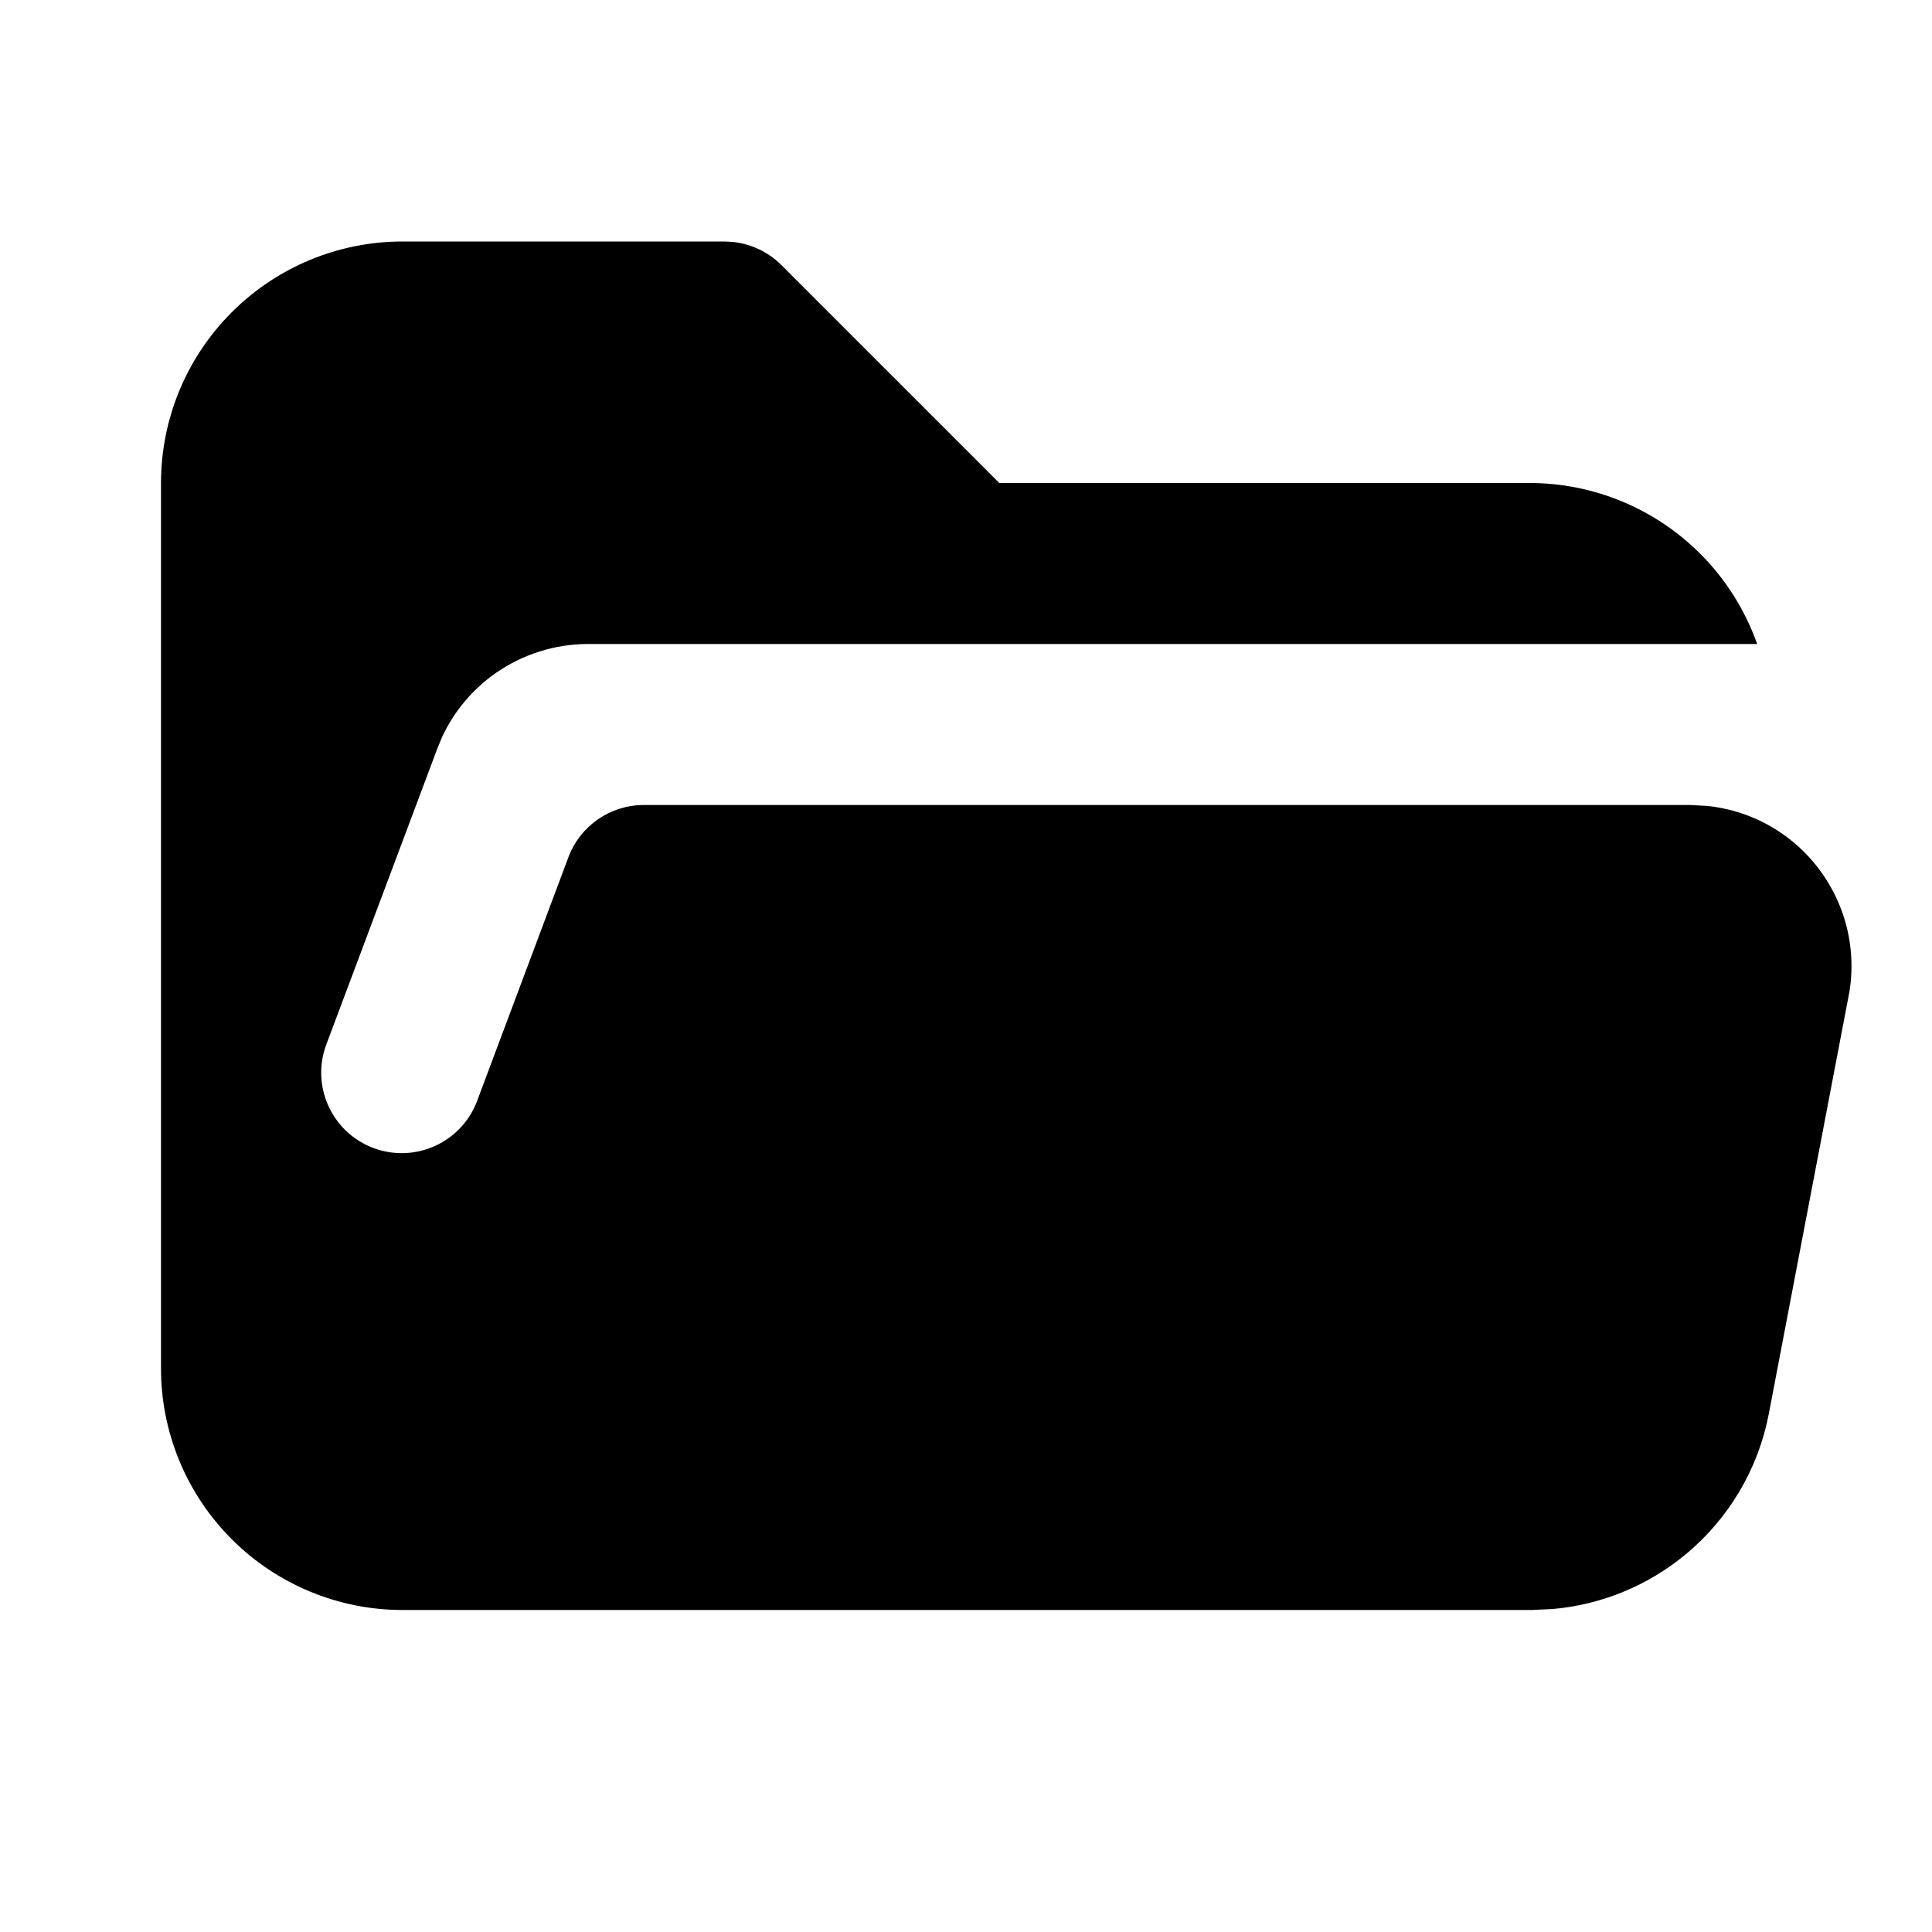
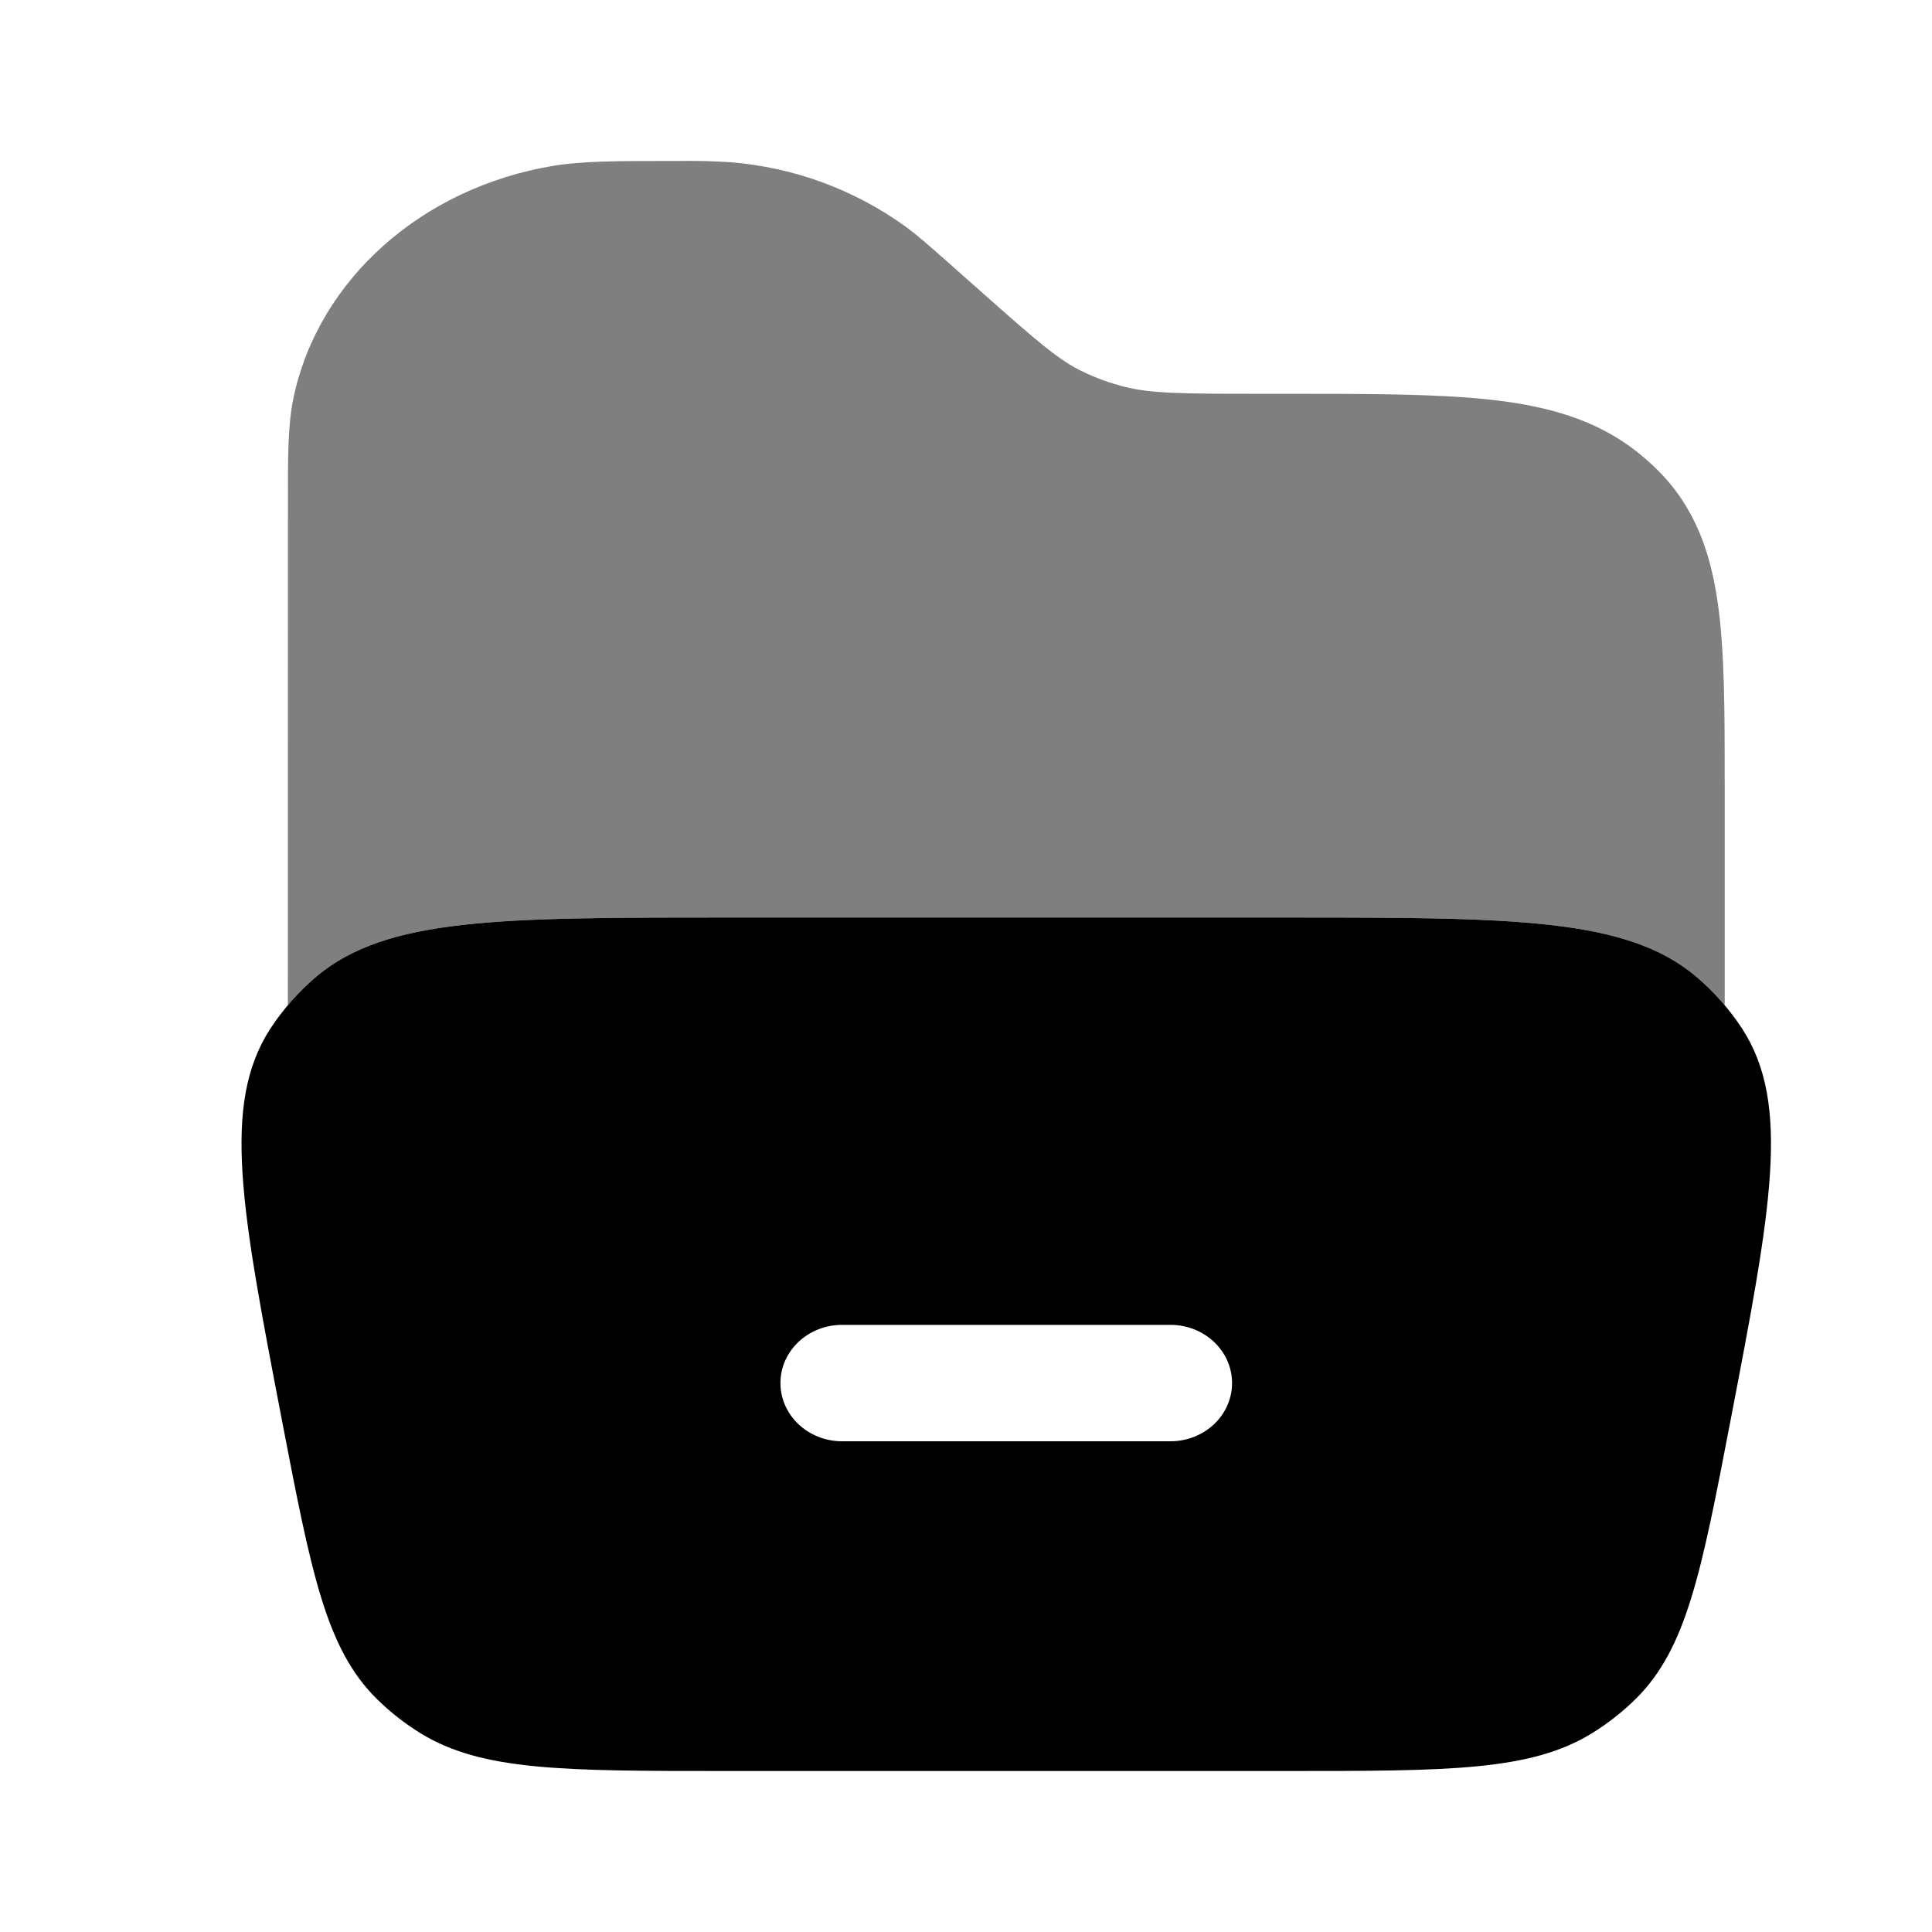
- <svg xmlns="http://www.w3.org/2000/svg" width="24" height="24" viewBox="0 0 24 24" fill="currentColor" class="icon icon-tabler icons-tabler-filled icon-tabler-folder-open">
-   <path stroke="none" d="M0 0h24v24H0z" fill="none" />
-   <path d="M2 6c0 -.796 .316 -1.558 .879 -2.121c.563 -.563 1.325 -.879 2.121 -.879h4l.099 .005c.229 .023 .444 .124 .608 .288l2.707 2.707h6.586c.796 0 1.558 .316 2.121 .879c.319 .319 .559 .703 .707 1.121l-14.523 0c-.407 0 -.805 .125 -1.14 .356c-.292 .203 -.525 .48 -.674 .801l-.058 .141l-1.379 3.676c-.194 .517 .068 1.093 .585 1.287c.517 .194 1.094 -.068 1.288 -.585l1.134 -3.027c.146 -.39 .519 -.649 .937 -.649h13.002l.217 .012c.216 .024 .426 .082 .624 .173c.054 .025 .107 .053 .159 .083c.199 .115 .377 .263 .525 .439c.188 .222 .325 .482 .403 .762c.077 .28 .092 .573 .045 .859c-.001 .008 -.003 .016 -.005 .024l-.995 5.21c-.131 .686 -.497 1.304 -1.036 1.749c-.47 .389 -1.046 .624 -1.65 .677l-.261 .012h-14.026c-.796 0 -1.558 -.316 -2.121 -.879c-.563 -.563 -.879 -1.325 -.879 -2.121v-11z" />
+ <svg xmlns="http://www.w3.org/2000/svg" width="1em" height="1em" viewBox="0 0 24 24">
+   <g fill="currentColor">
+     <path fill-rule="evenodd" d="M3.358 12.779c-.61.941-.358 2.25.145 4.868c.363 1.885.544 2.827 1.172 3.452q.246.244.544.429C5.982 22 6.995 22 9.022 22h6.956c2.027 0 3.04 0 3.803-.472q.298-.185.544-.429c.628-.625.81-1.567 1.172-3.452c.503-2.618.755-3.927.145-4.868a3 3 0 0 0-.57-.646c-.87-.735-2.279-.735-5.094-.735H9.022c-2.815 0-4.223 0-5.094.735a3 3 0 0 0-.57.646m6.337 4.402c0-.4.343-.723.765-.723h4.08c.422 0 .765.323.765.723s-.343.723-.765.723h-4.08c-.422 0-.765-.324-.765-.723" clip-rule="evenodd" />
+     <path d="M3.576 12.485q.16-.19.352-.352c.87-.735 2.279-.735 5.094-.735h6.956c2.815 0 4.223 0 5.094.735q.192.162.353.353v-2.73c0-.91 0-1.663-.086-2.264c-.09-.635-.286-1.197-.755-1.66a3 3 0 0 0-.242-.214c-.512-.408-1.125-.575-1.82-.652c-.669-.074-1.512-.074-2.545-.074h-.353c-.982 0-1.334-.006-1.653-.087a2.7 2.7 0 0 1-.536-.196c-.284-.14-.532-.351-1.227-.968l-.474-.42c-.2-.176-.335-.296-.48-.403a4.3 4.3 0 0 0-2.183-.803A8 8 0 0 0 8.414 2h-.117c-.64 0-1.063 0-1.43.061c-1.605.268-2.903 1.39-3.22 2.875c-.071.337-.071.724-.07 1.283z" opacity=".5" />
+   </g>
</svg>
